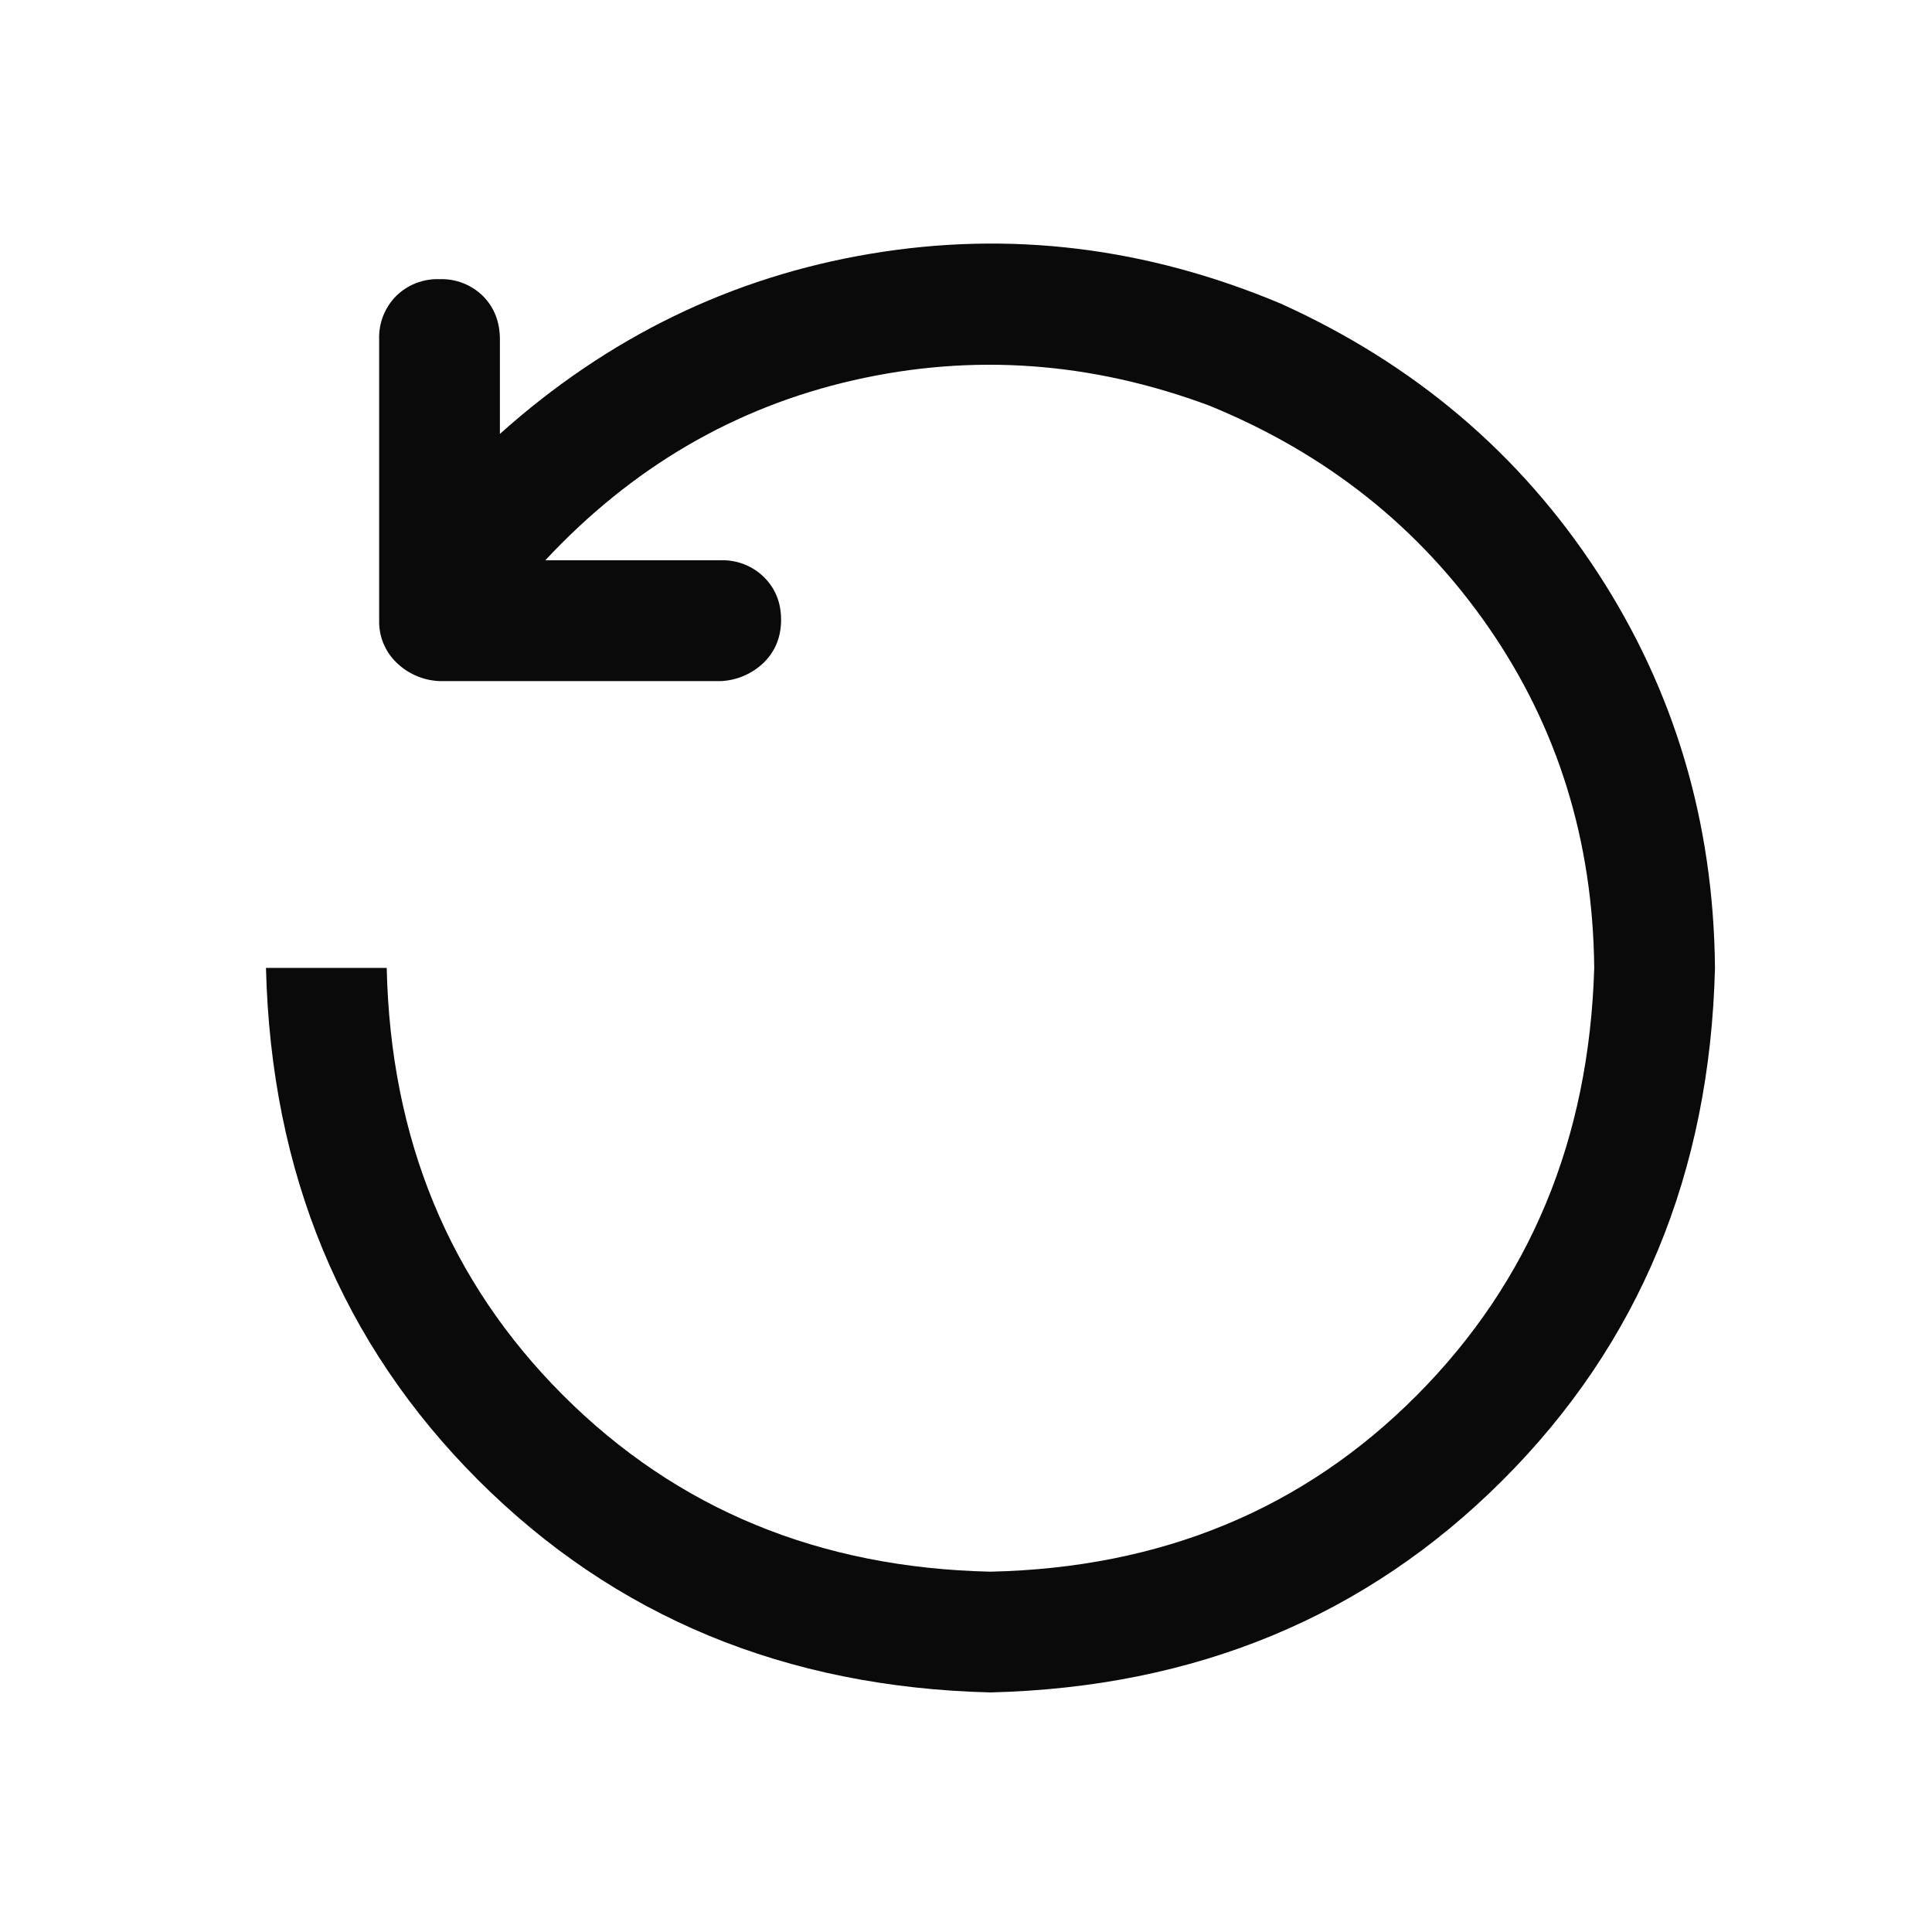
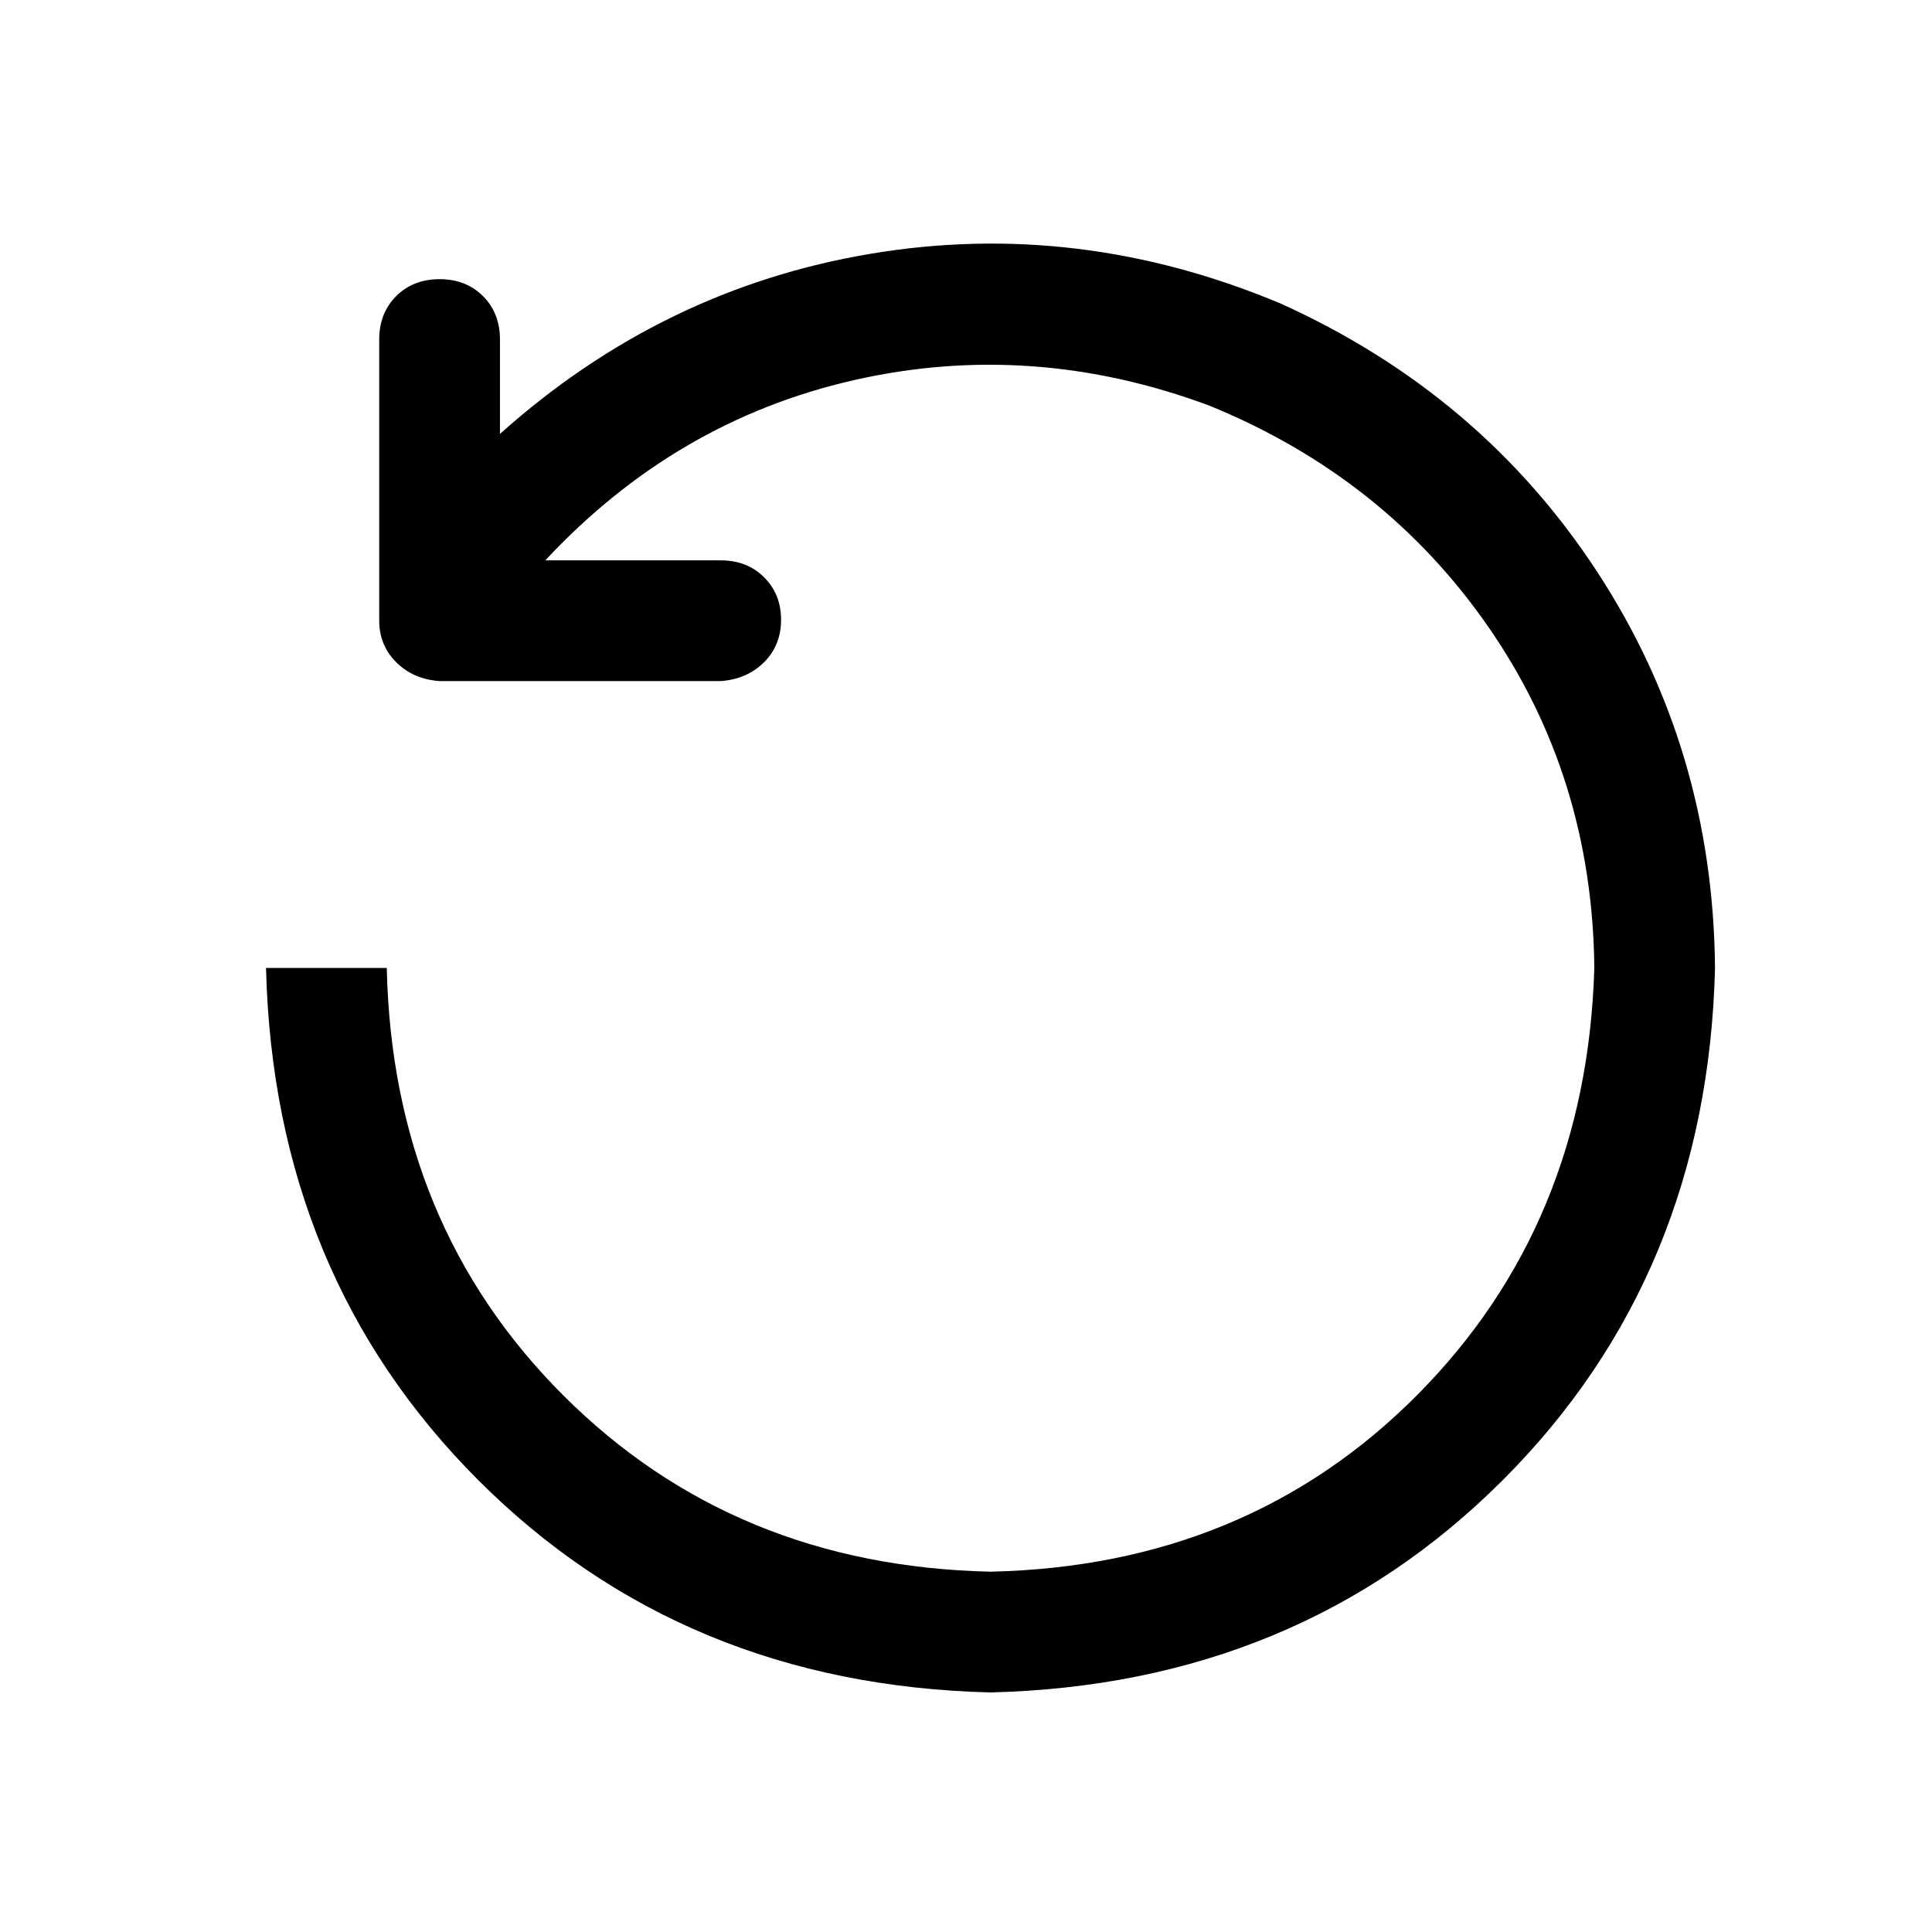
- <svg xmlns="http://www.w3.org/2000/svg" t="1678709362027" class="icon" viewBox="0 0 1024 1024" version="1.1" p-id="1807" width="200" height="200">
-   <path d="M288.981 296.96h93.013a31.147 31.147 0 0 1 23.04 9.045c5.973 5.973 8.96 13.483 8.96 22.485 0 8.96-2.987 16.512-8.96 22.485a34.987 34.987 0 0 1-23.04 10.027H232.96a34.731 34.731 0 0 1-23.04-10.027 29.995 29.995 0 0 1-8.96-22.016V179.968a31.147 31.147 0 0 1 8.96-23.04 31.147 31.147 0 0 1 23.04-8.96 31.147 31.147 0 0 1 23.04 8.96c5.973 6.016 8.96 13.696 8.96 23.04V229.973c57.344-51.328 122.88-83.157 196.523-95.488 73.643-12.331 146.133-3.499 217.472 26.496 70.699 32 126.507 79.36 167.509 142.037 40.96 62.677 61.824 132.693 62.507 210.005-2.688 108.672-40.192 199.168-112.512 271.488-72.363 72.32-162.859 109.824-271.488 112.512-108.672-2.688-199.168-40.192-271.488-112.512-72.32-72.32-109.824-162.859-112.512-271.488h64c2.005 90.667 33.152 166.187 93.483 226.517 60.331 60.331 135.851 91.477 226.517 93.483 90.667-2.005 165.973-33.152 226.005-93.525 59.989-60.331 91.307-135.808 93.995-226.475-0.64-67.328-19.328-127.488-55.979-180.48-36.693-53.035-86.016-92.203-148.011-117.547-62.677-23.339-125.525-27.819-188.501-13.483-63.019 14.336-117.504 46.165-163.499 95.488z" fill-opacity=".96" p-id="1808" />
+ <svg xmlns="http://www.w3.org/2000/svg" class="icon" width="200px" height="200.00px" viewBox="0 0 1024 1024" version="1.1">
+   <path d="M288.992 296.992h92.992q14.016 0 23.008 8.992t8.992 22.496-8.992 22.496-23.008 10.016H232.992q-14.016-0.992-23.008-10.016t-8.992-22.016V179.968q0-14.016 8.992-23.008t23.008-8.992 23.008 8.992 8.992 23.008v50.016q86.016-76.992 196.512-95.488t217.504 26.496q106.016 48 167.488 142.016t62.496 210.016q-4 163.008-112.512 271.488t-271.488 112.512q-163.008-4-271.488-112.512t-112.512-271.488h64q3.008 136 93.504 226.496t226.496 93.504q136-3.008 226.016-93.504t94.016-226.496q-0.992-100.992-56-180.512t-148-117.504q-94.016-35.008-188.512-13.504T289.024 296.992z" />
</svg>
